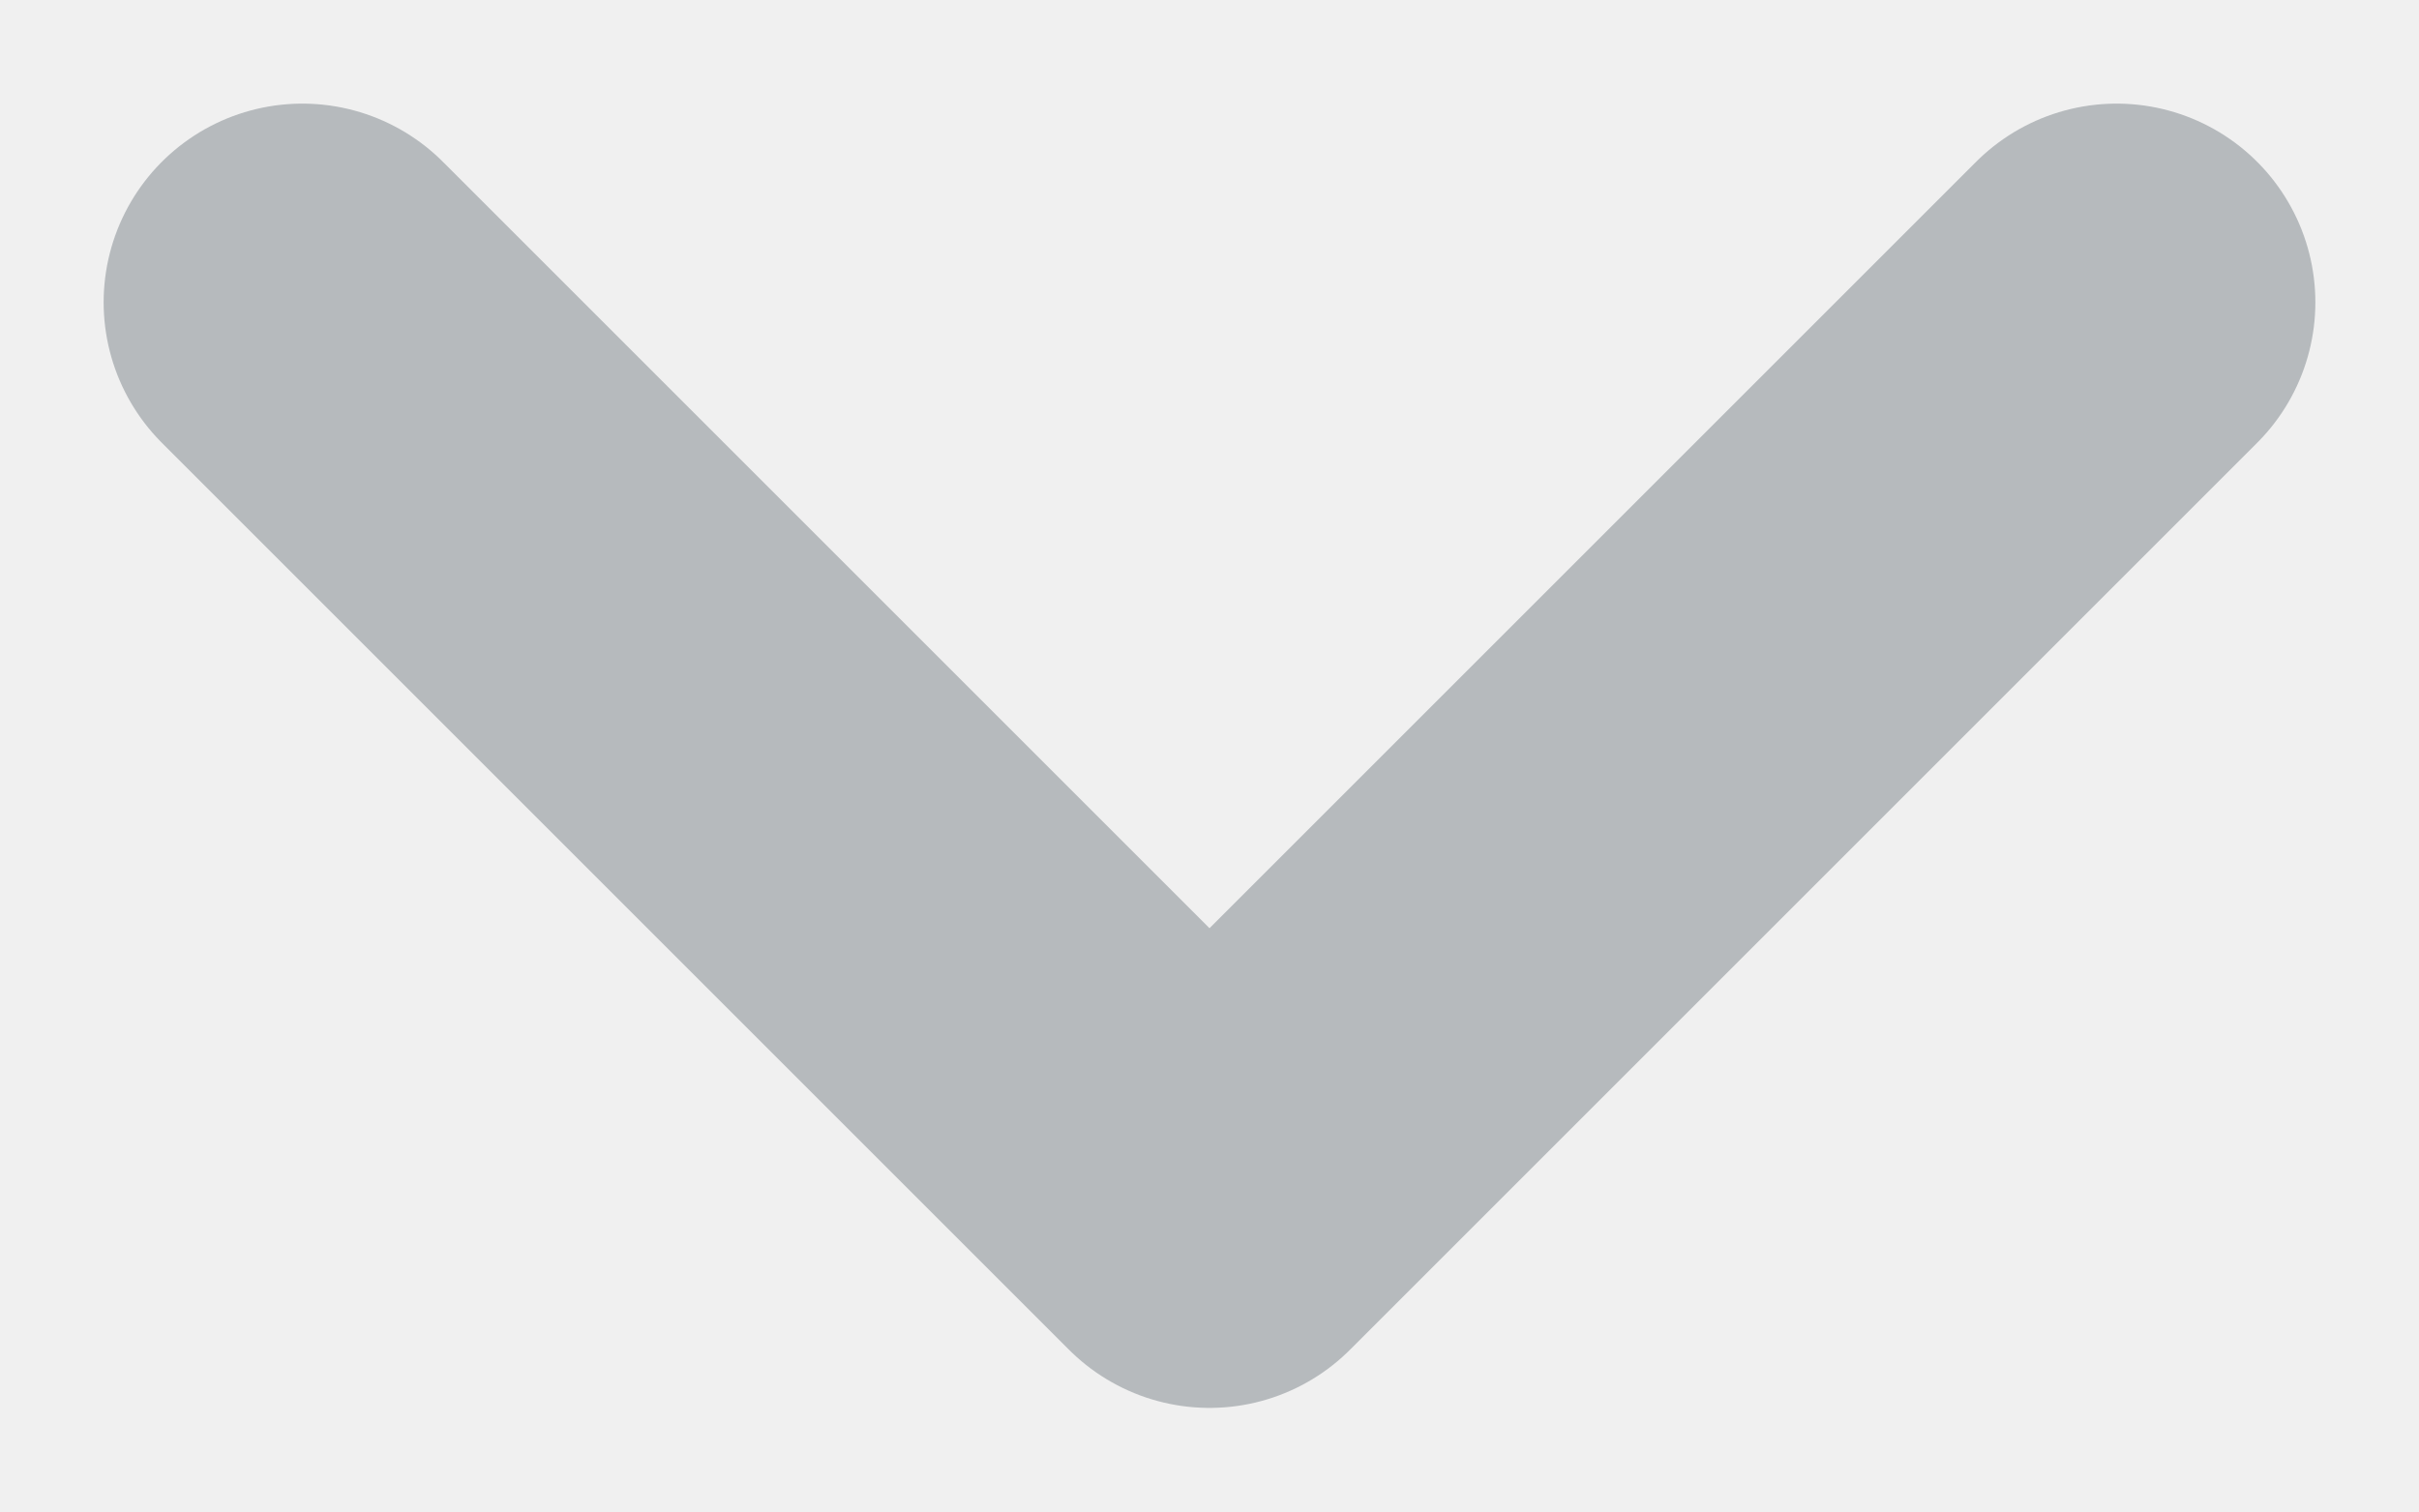
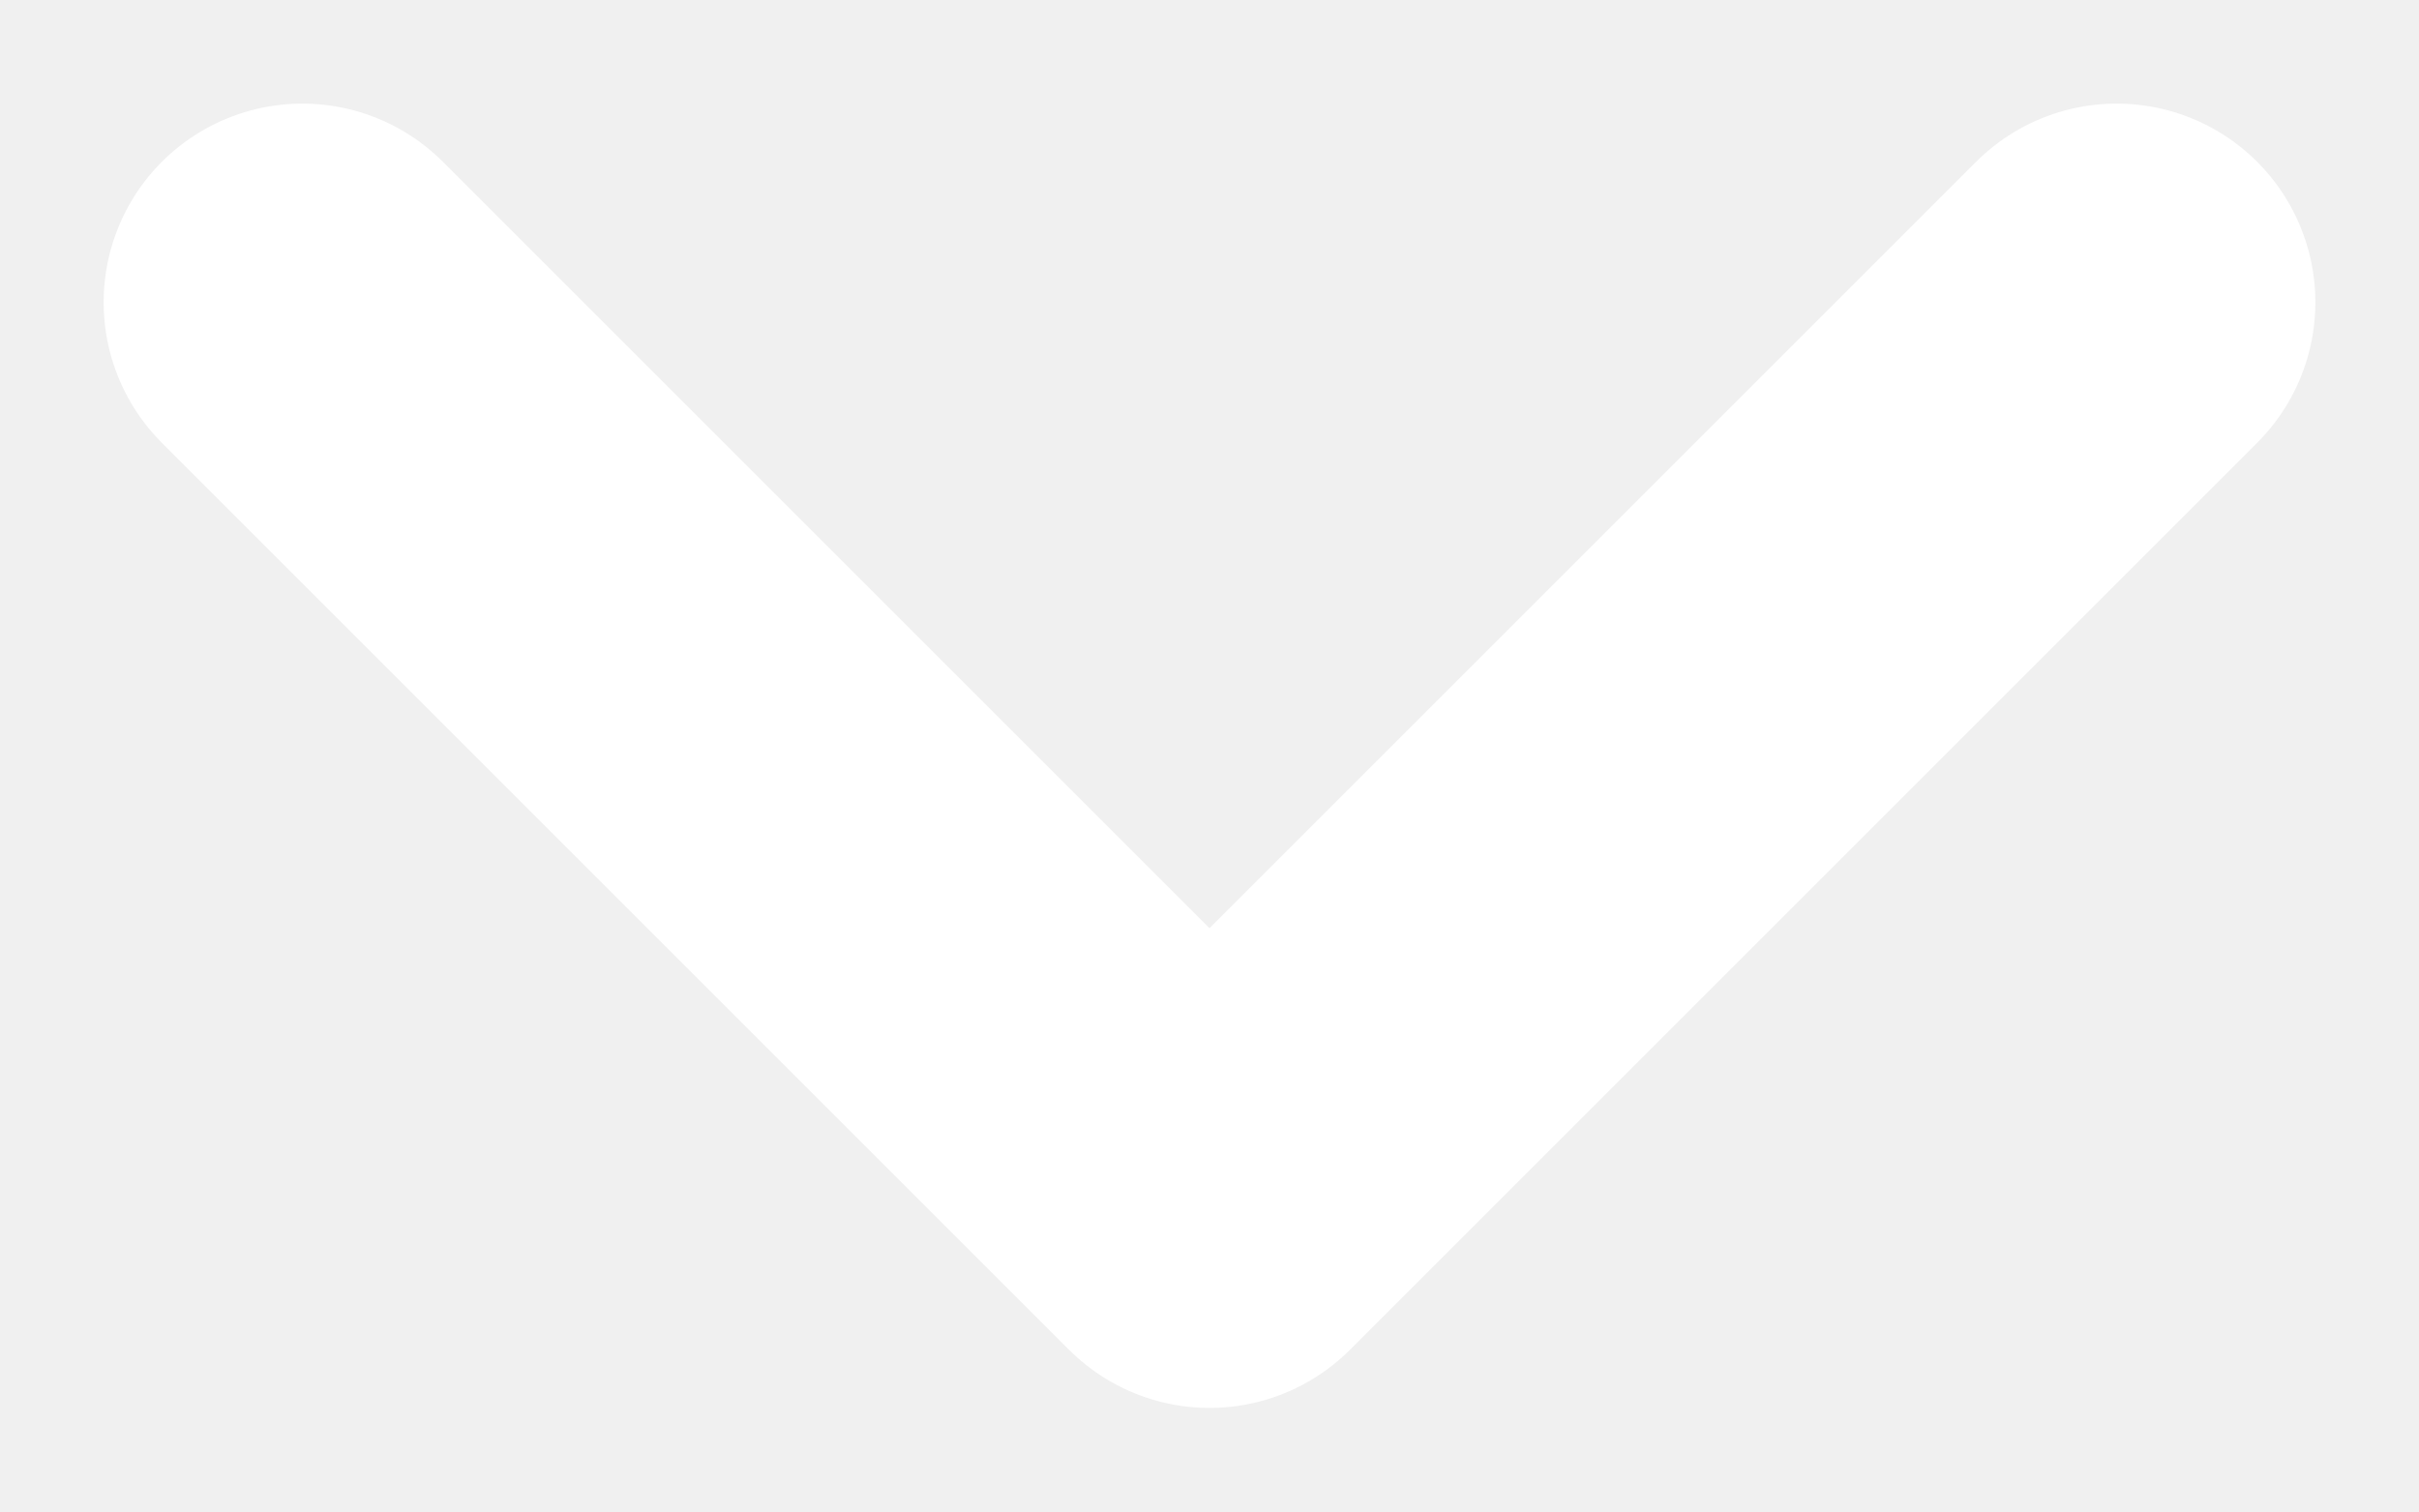
<svg xmlns="http://www.w3.org/2000/svg" width="16" height="10" viewBox="0 0 16 10" fill="none">
-   <path d="M2 2L8 8L14 2" stroke="#B6BABD" stroke-width="2.629" stroke-linecap="round" stroke-linejoin="round" />
+   <path d="M2 2L8 8L14 2" stroke="#FFFFFF" stroke-width="2.629" stroke-linecap="round" stroke-linejoin="round" />
</svg>
